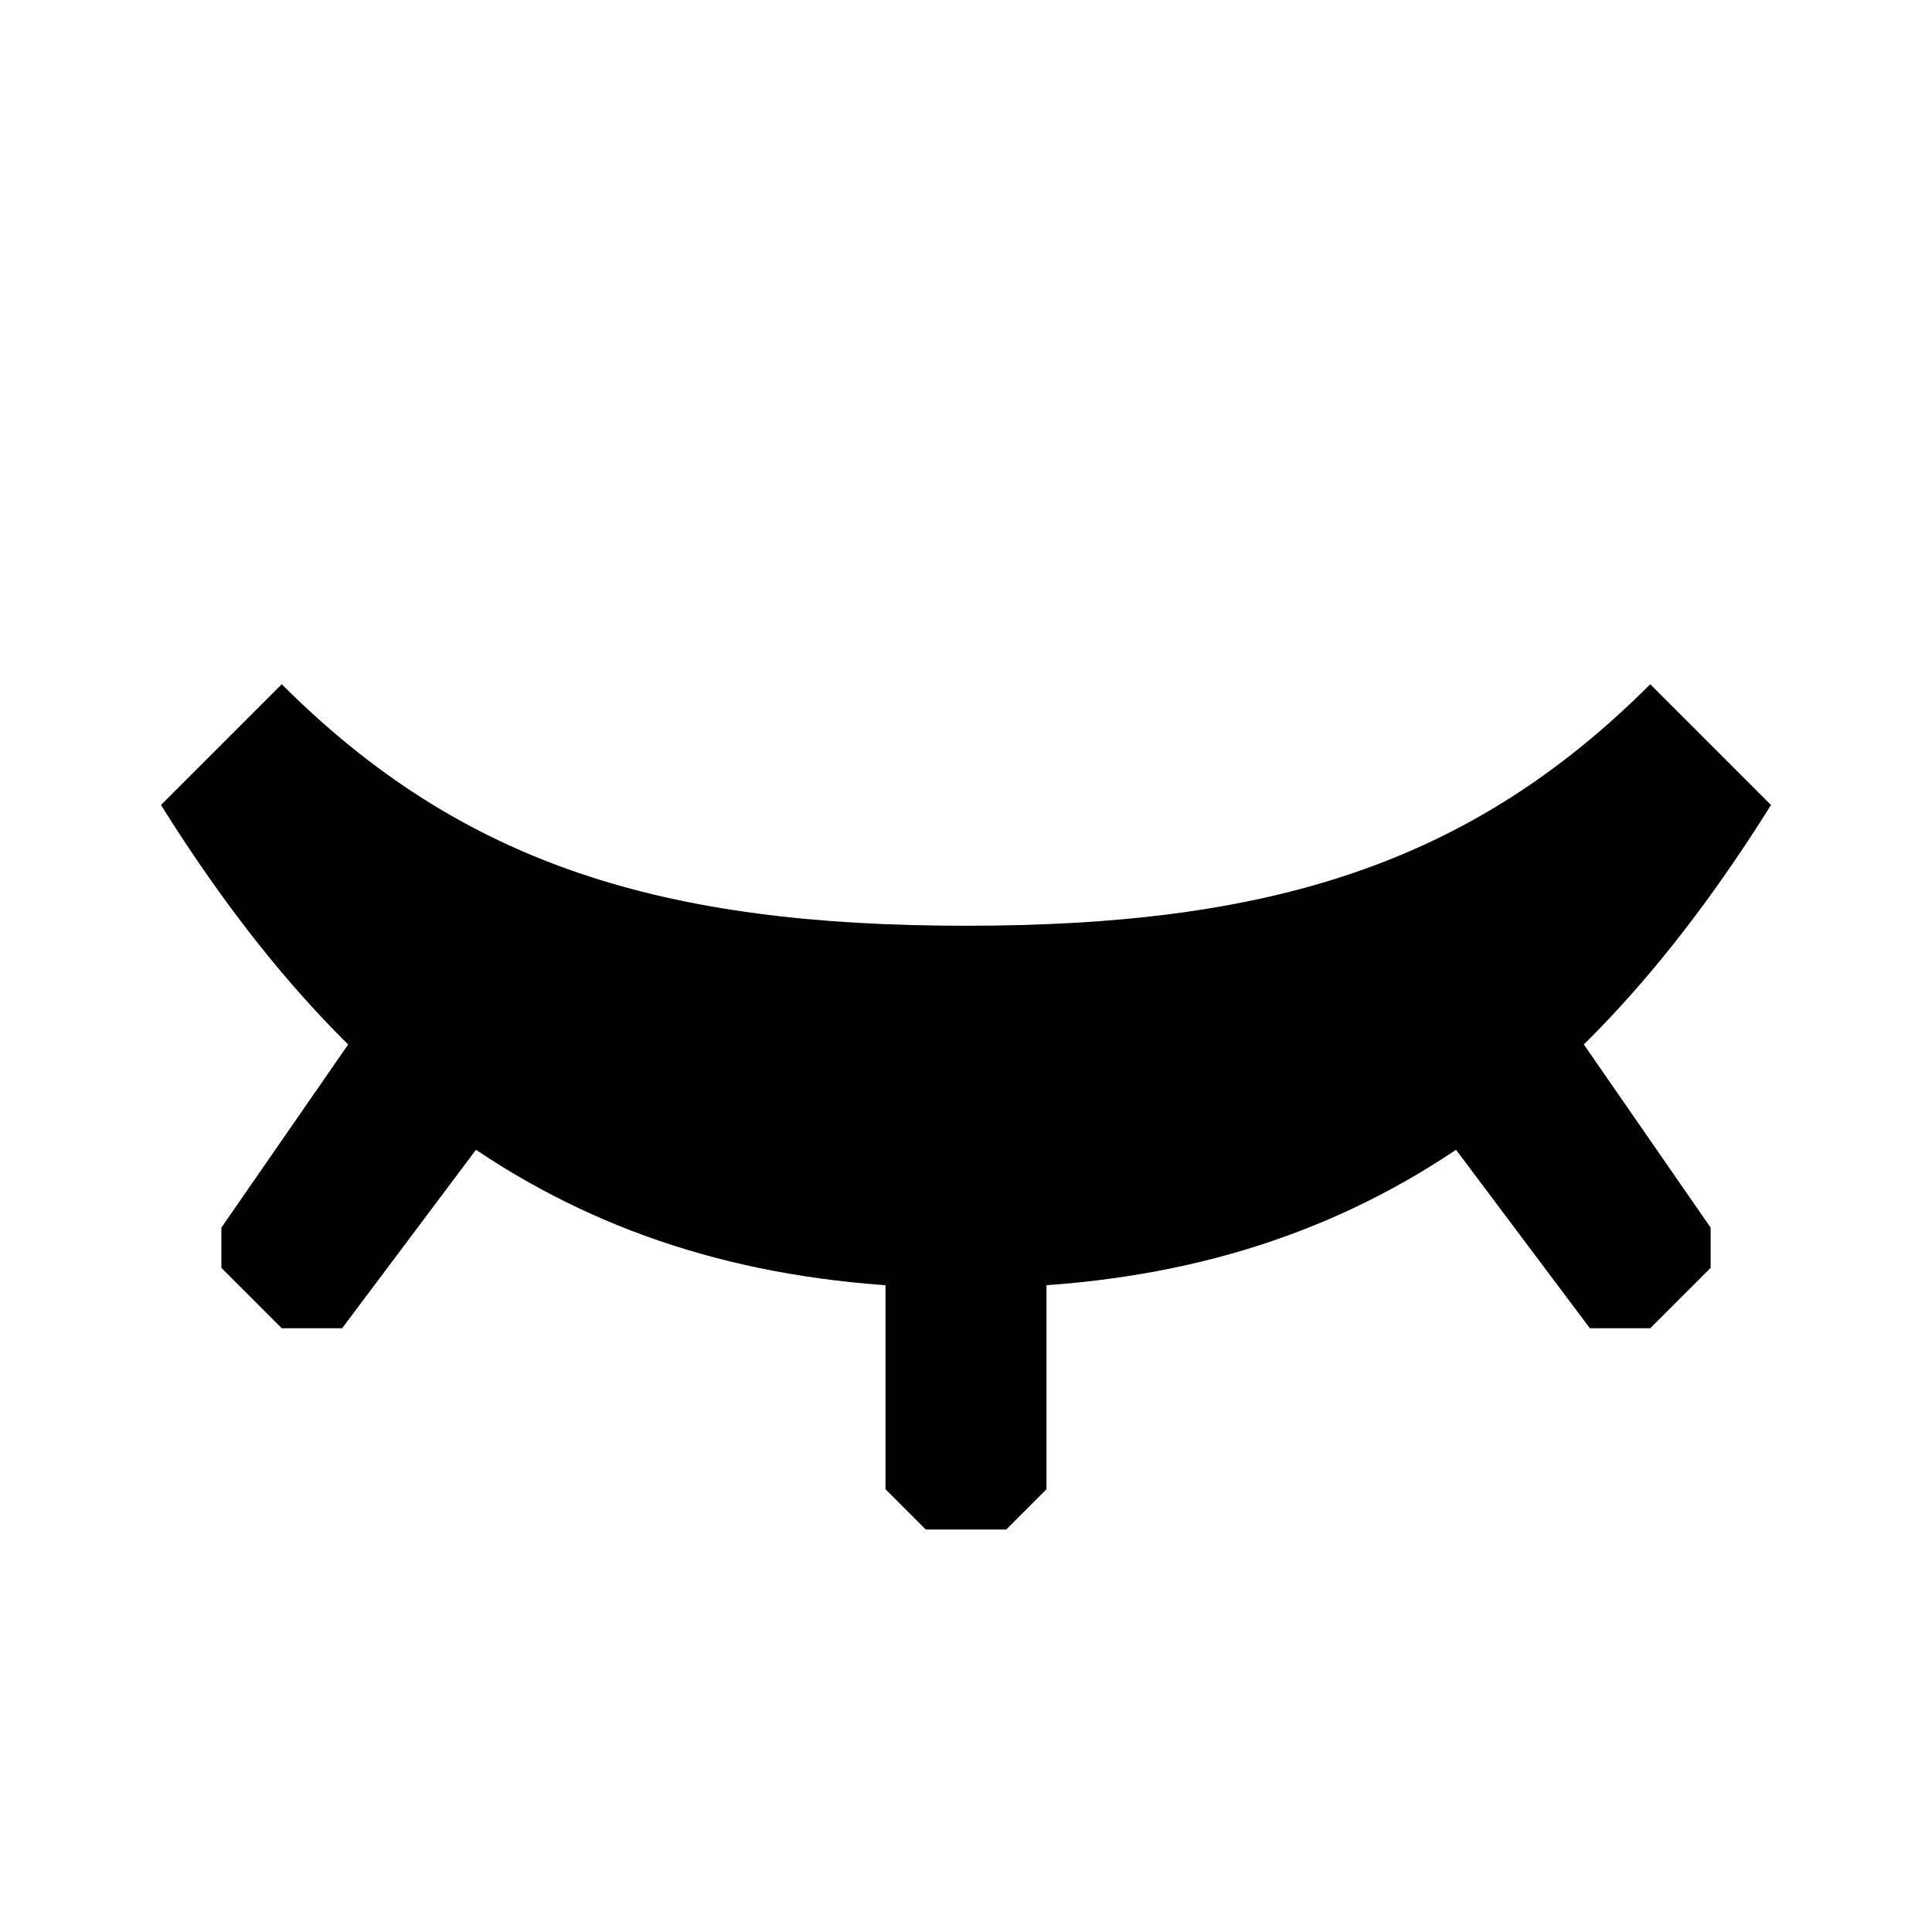
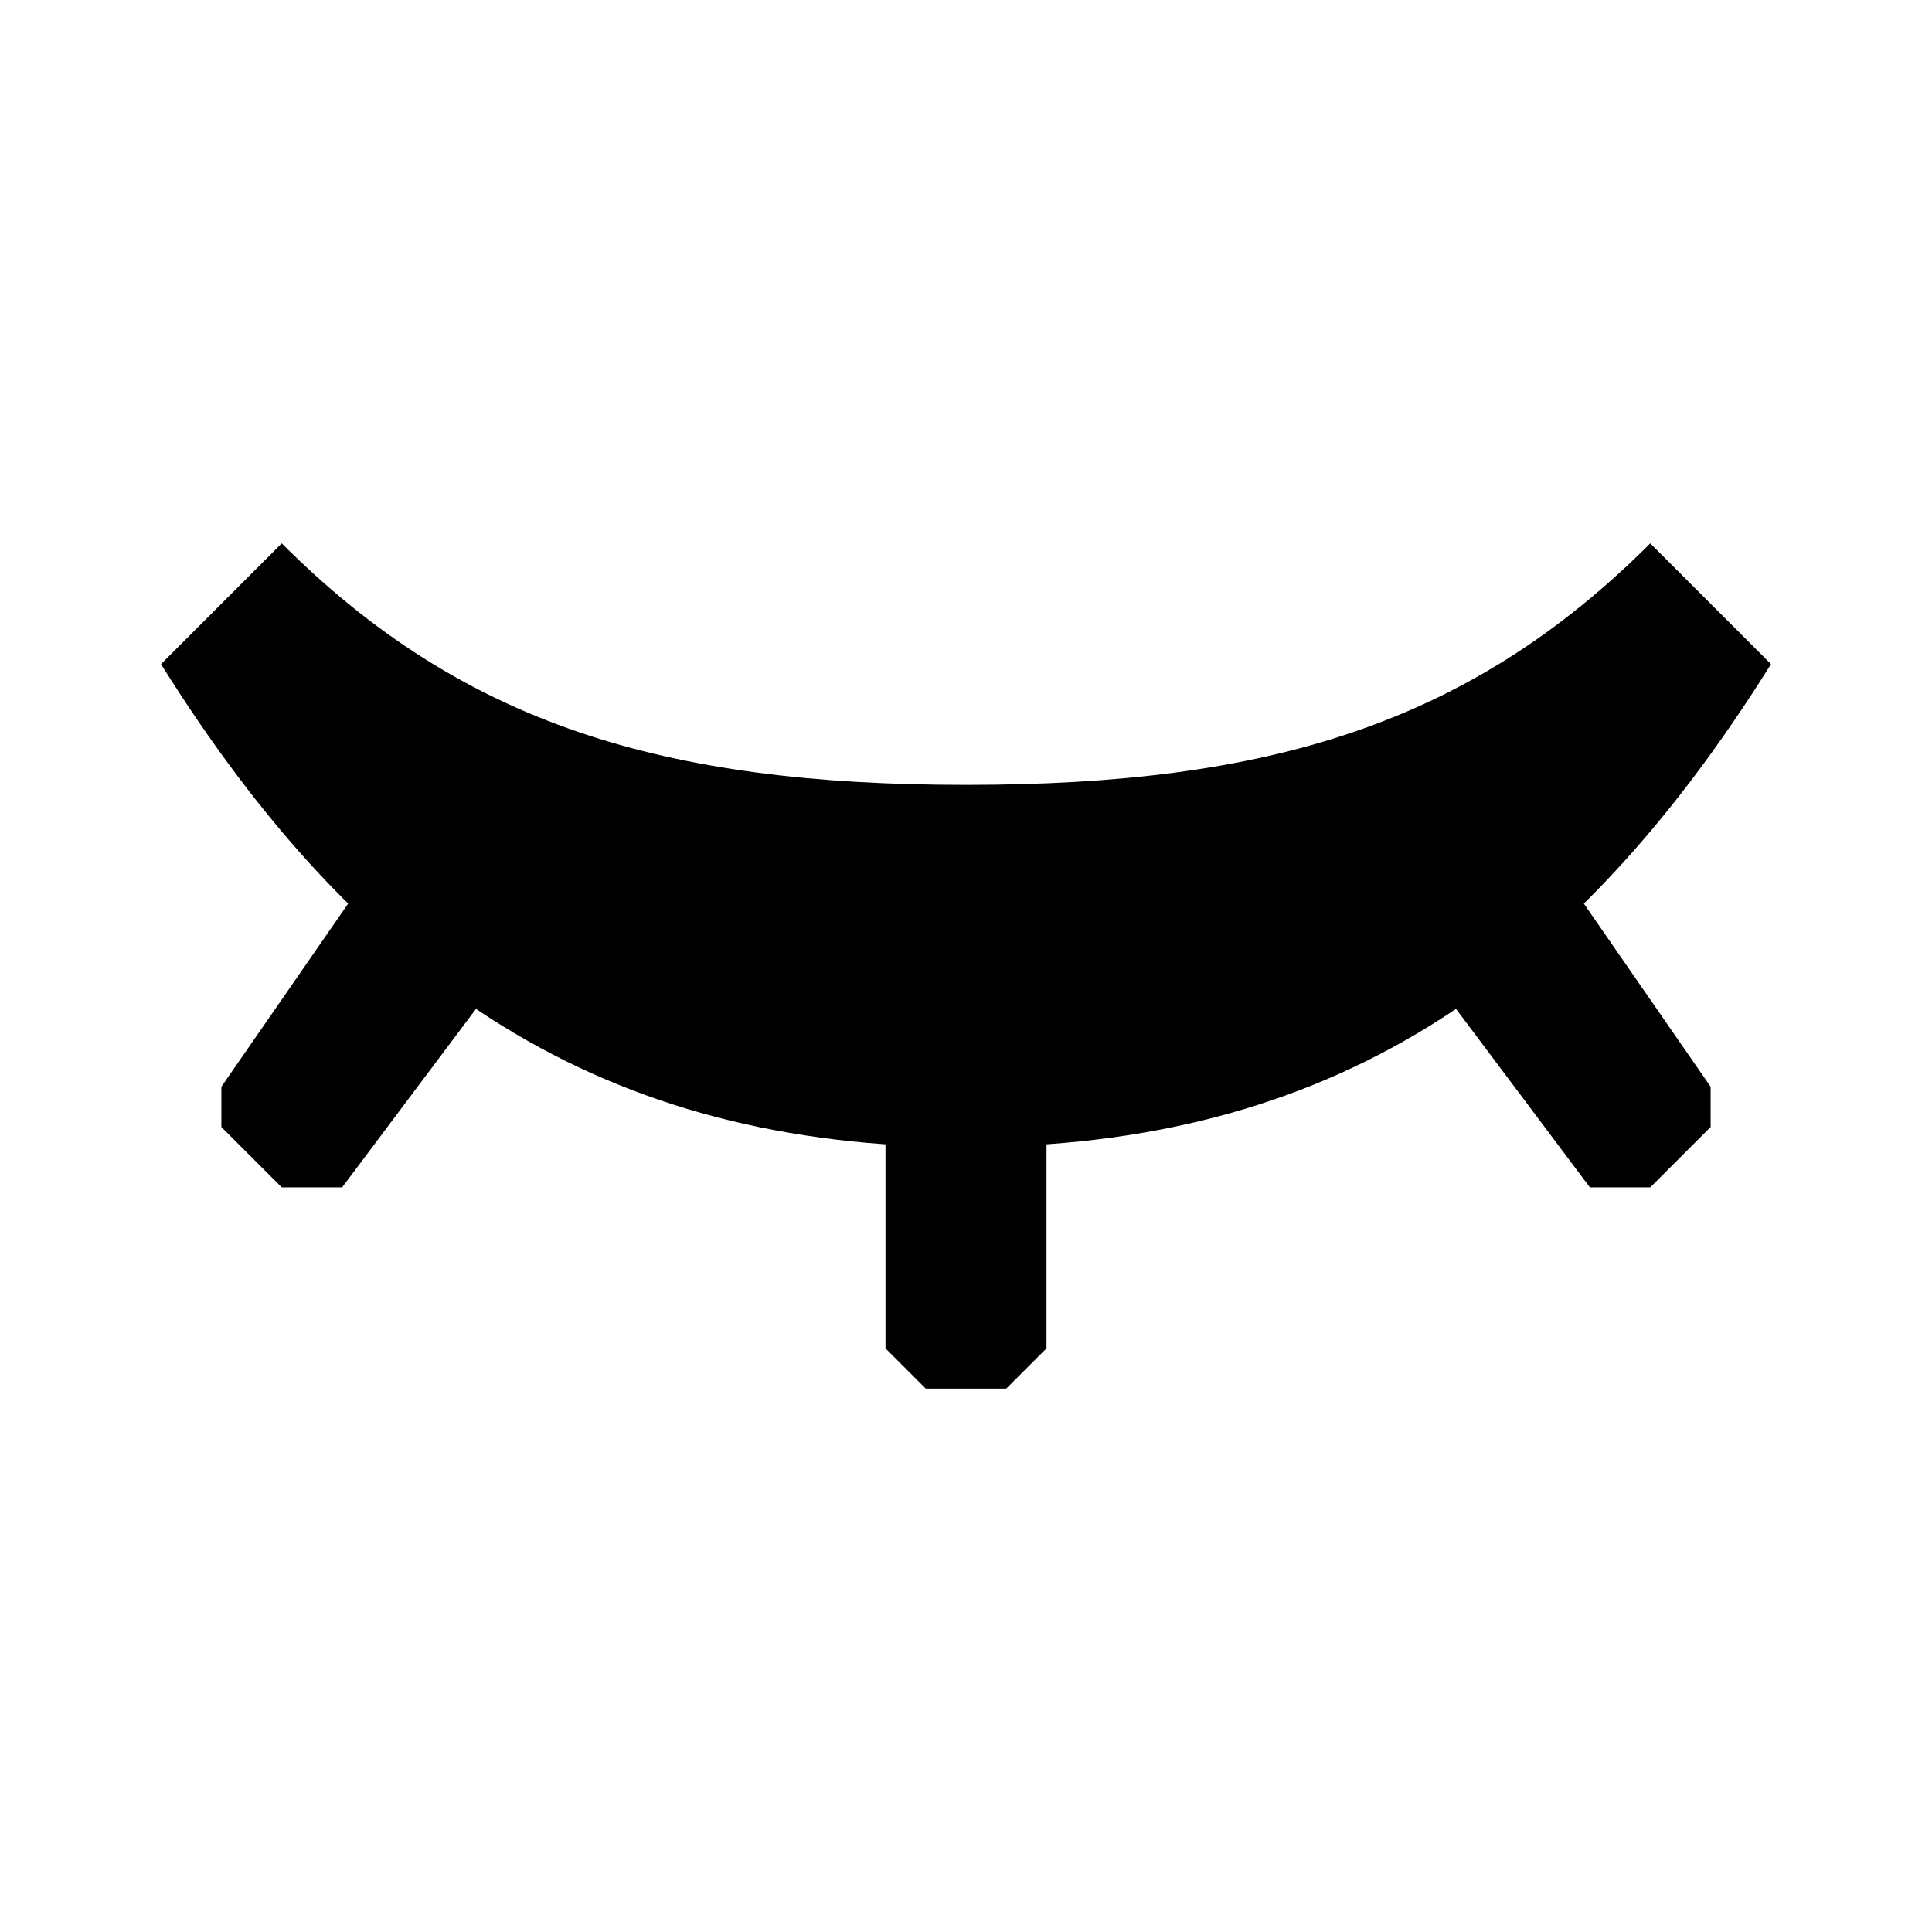
<svg xmlns="http://www.w3.org/2000/svg" fill="currentColor" viewBox="0 0 24 24">
-   <path d="M2 10 3.5 8.5C5.75 10.75 8.25 11.5 12 11.5s6.25-.75 8.5-3L22 10c-2.5 4-5.5 6-10 6S4.5 14 2 10Z" fill-rule="evenodd" />
-   <path d="m5 12 1.5 1.5-2.25 3H3.5l-.75-.75v-.5z M11 15h2v3.5l-.5.5h-1l-.5-.5z M19 12l2.25 3.25v.5l-.75.75h-.75l-2.25-3z" fill-rule="evenodd" />
+   <path d="M2 8.25 3.5 6.75 C5.75 9 8.25 9.75 12 9.75 s6.25 -0.75 8.5 -3 L22 8.25 c-2.5 4 -5.5 6 -10 6 S4.5 12.25 2 8.25 Z" fill-rule="evenodd" />
+   <path d="m5 10.25 1.5 1.5 -2.25 3 H3.5 l-0.75 -0.75 v-0.5 z M11 13.25 h2 v3.5 l-0.5 0.5 h-1 l-0.5 -0.5 z M19 10.25 l2.25 3.25 v0.5 l-0.75 0.75 h-0.75 l-2.25 -3 z" fill-rule="evenodd" />
</svg>
